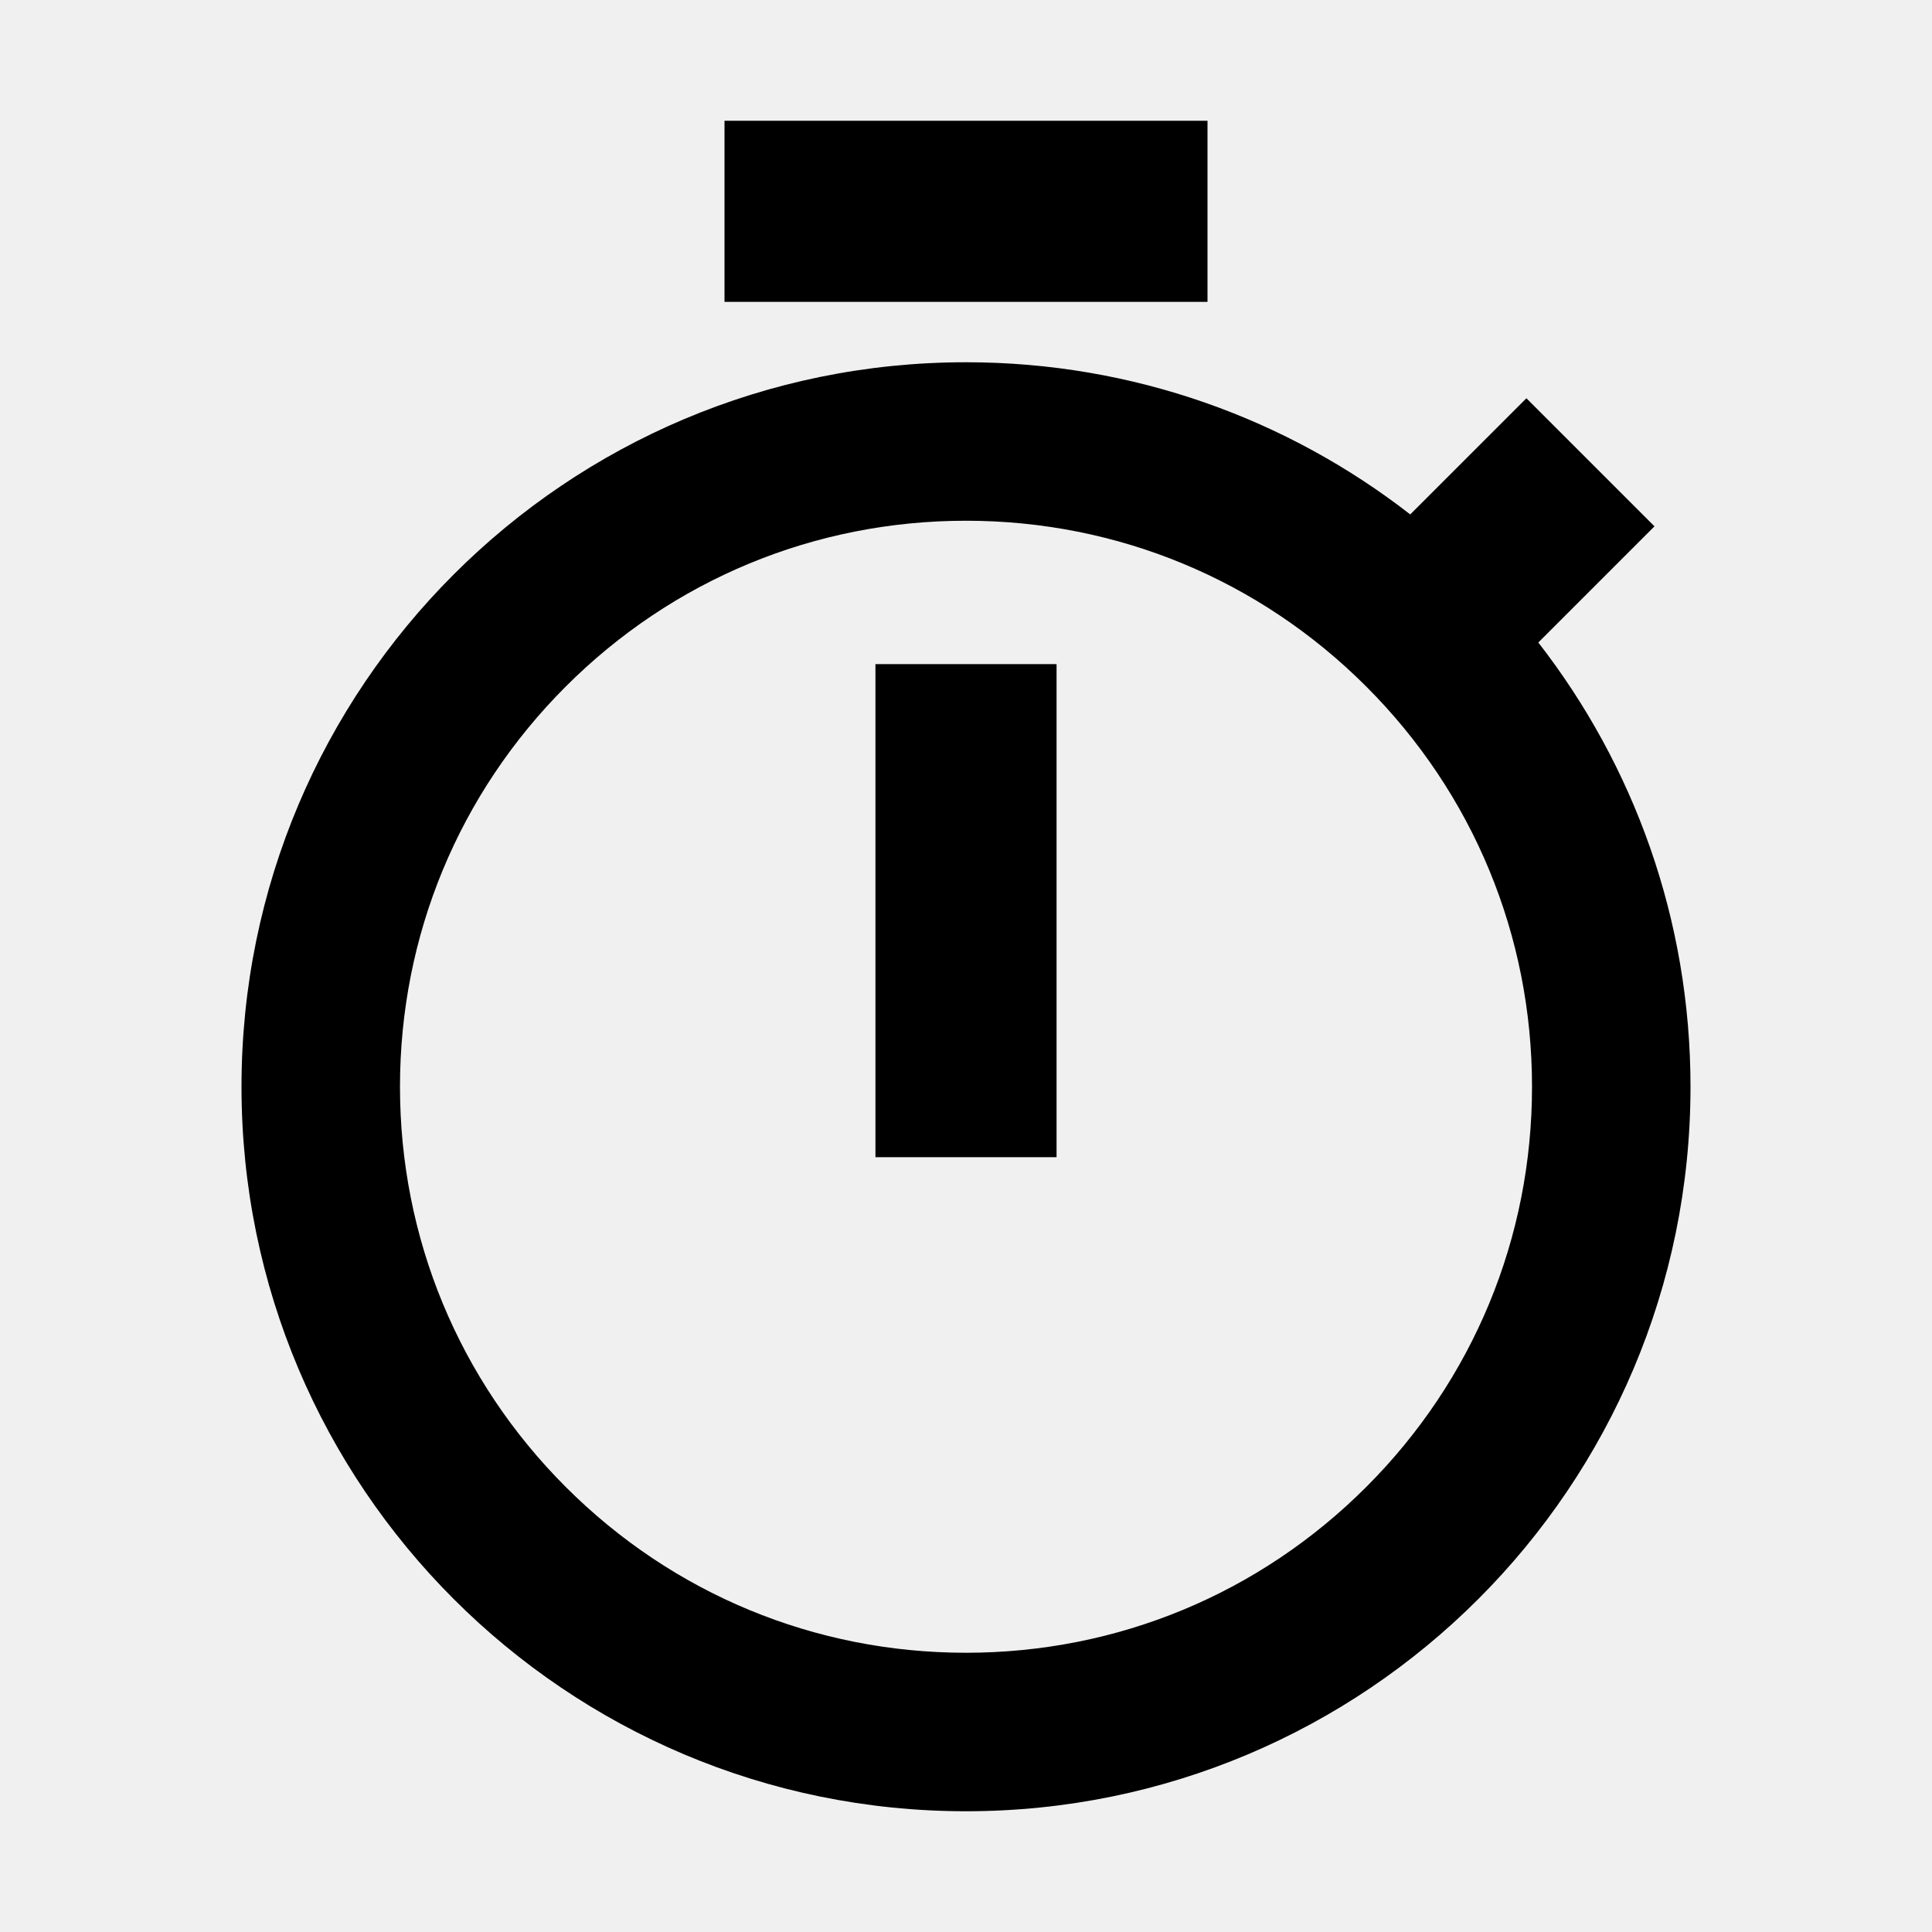
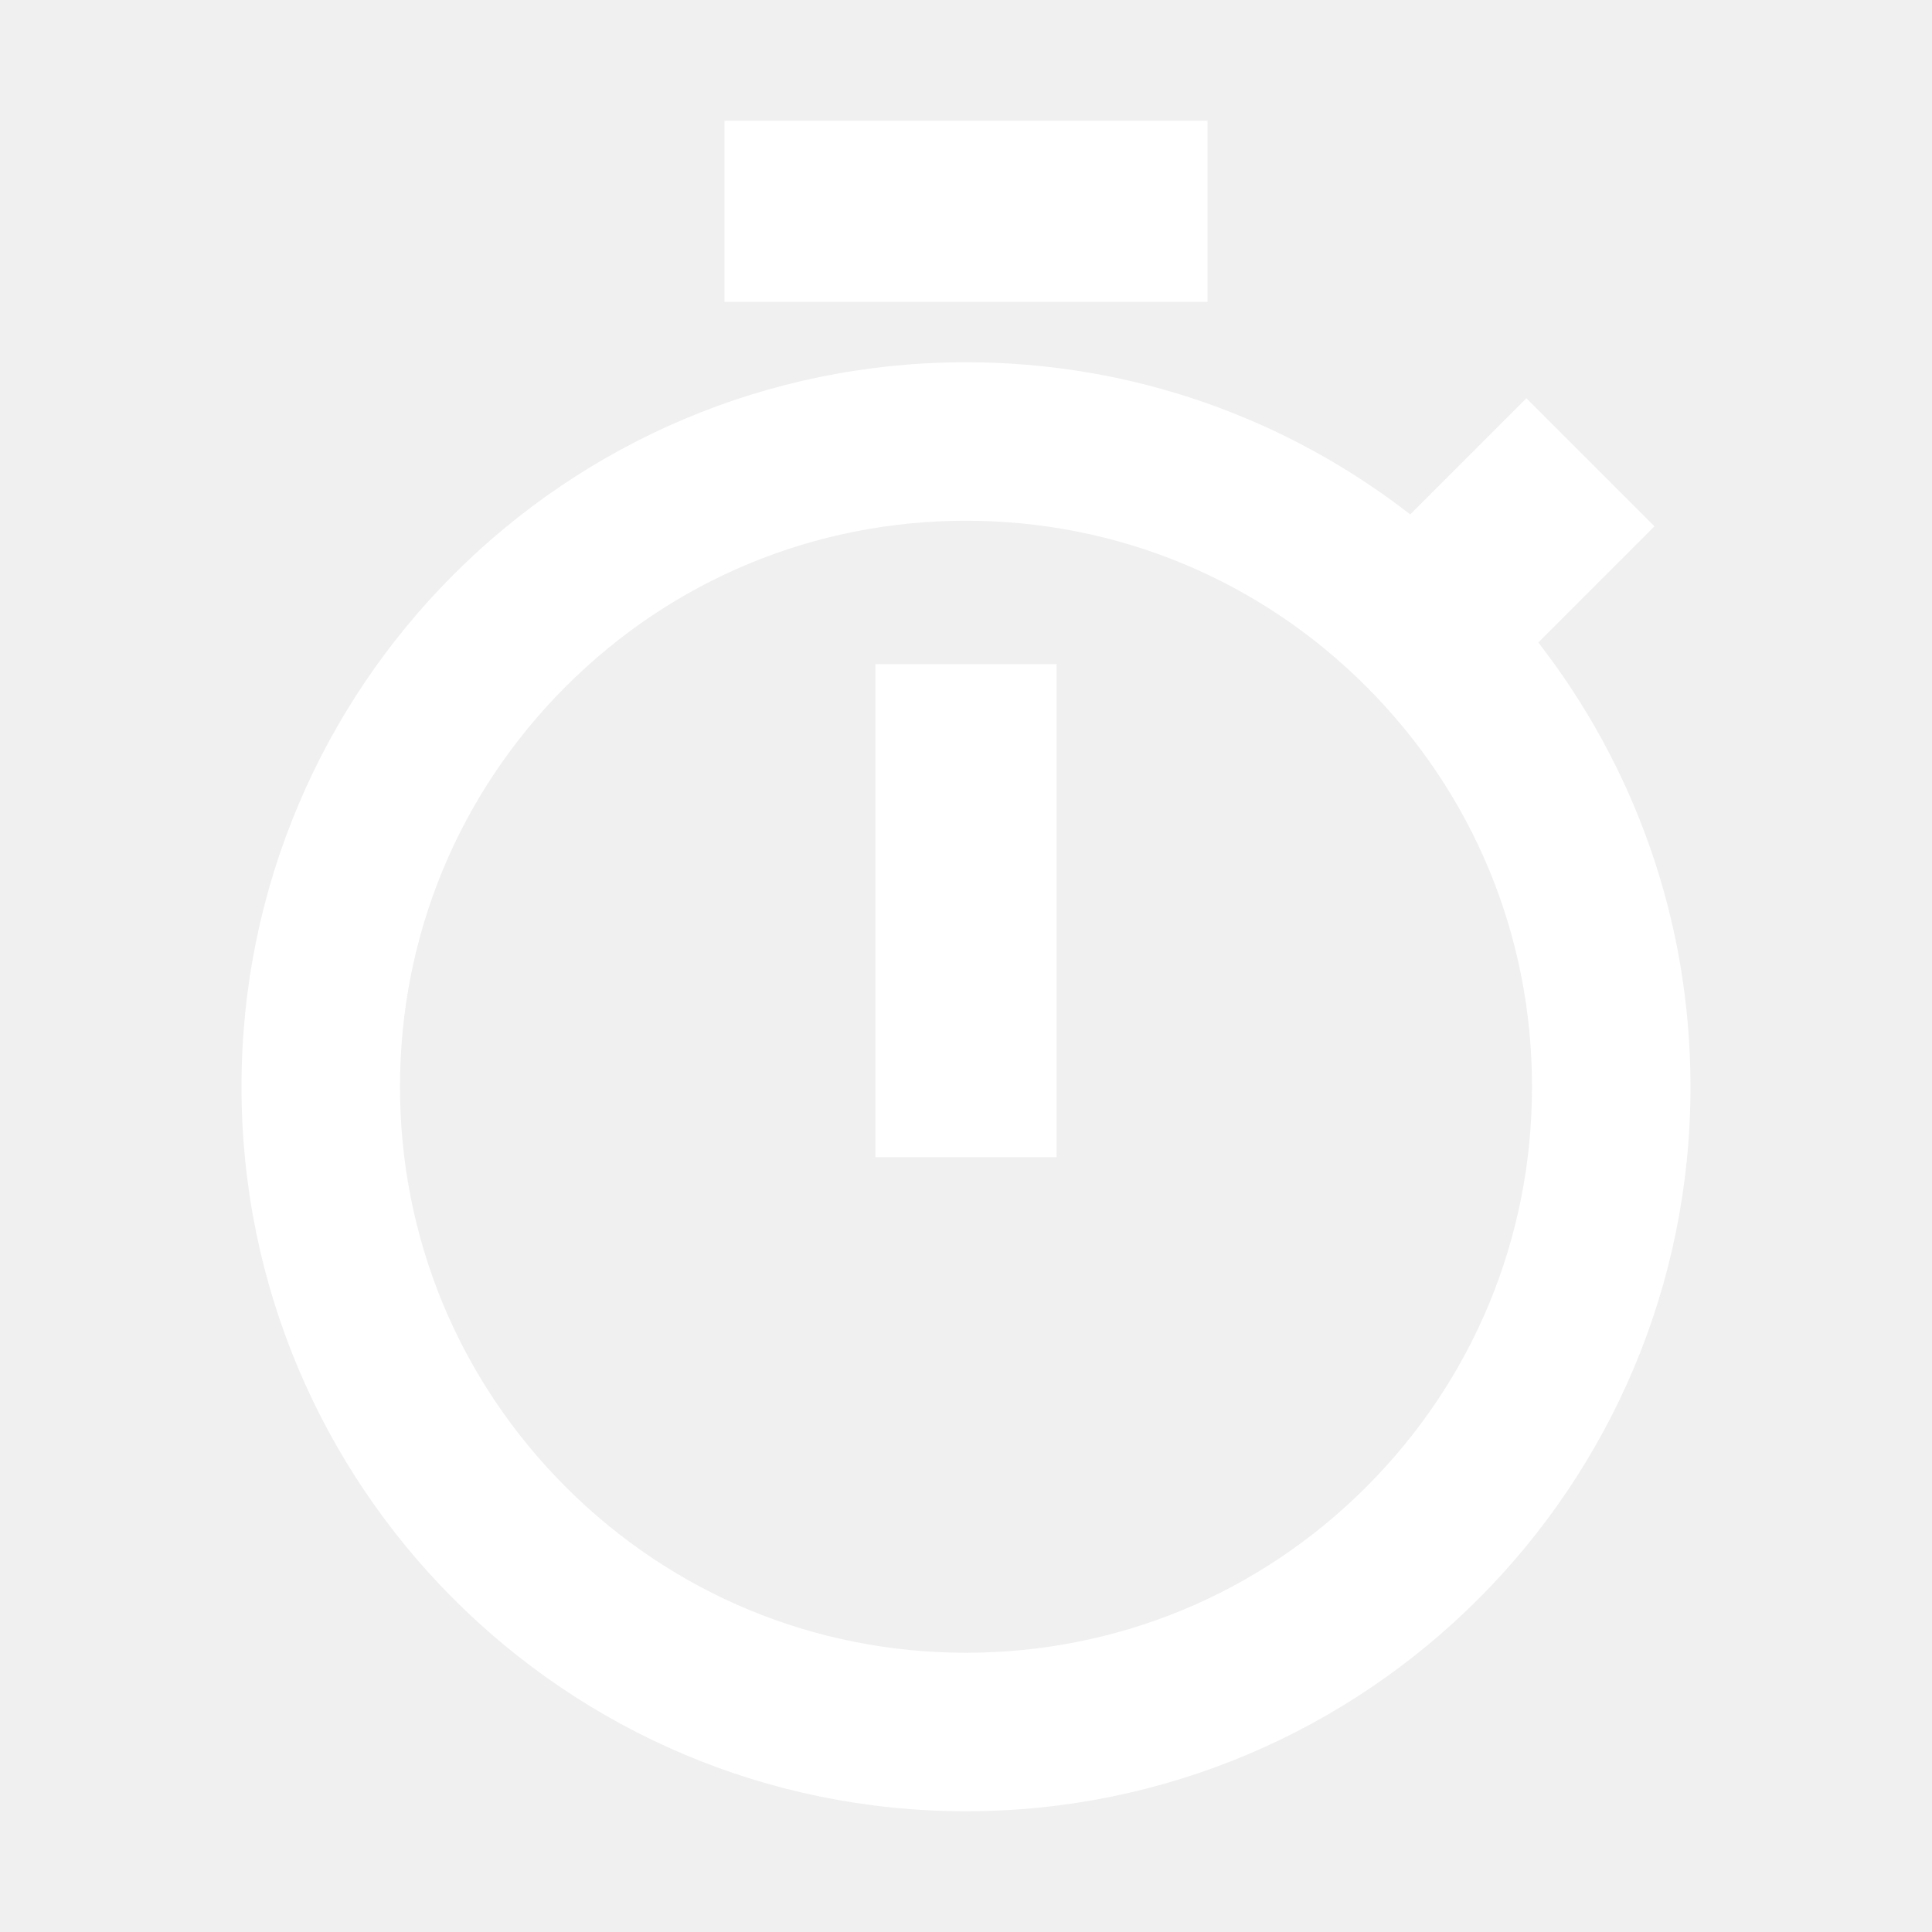
<svg xmlns="http://www.w3.org/2000/svg" viewBox="0 0 512 512">
-   <path d="M232 306.667h48V176h-48v130.667z" />
-   <path d="M407.67 170.271l30.786-30.786-33.942-33.941-30.785 30.786C341.217 111.057 300.369 96 256 96 149.961 96 64 181.961 64 288s85.961 192 192 192 192-85.961 192-192c0-44.369-15.057-85.217-40.33-117.729zm-45.604 223.795C333.734 422.398 296.066 438 256 438s-77.735-15.602-106.066-43.934C121.602 365.735 106 328.066 106 288s15.602-77.735 43.934-106.066C178.265 153.602 215.934 138 256 138s77.734 15.602 106.066 43.934C390.398 210.265 406 247.934 406 288s-15.602 77.735-43.934 106.066zM192 32h128v48H192z" />
+   <path fill="#fff" d="M232 306.667h48V176h-48v130.667z" />
+   <path fill="#fff" d="M407.67 170.271l30.786-30.786-33.942-33.941-30.785 30.786C341.217 111.057 300.369 96 256 96 149.961 96 64 181.961 64 288s85.961 192 192 192 192-85.961 192-192c0-44.369-15.057-85.217-40.33-117.729zm-45.604 223.795C333.734 422.398 296.066 438 256 438s-77.735-15.602-106.066-43.934C121.602 365.735 106 328.066 106 288s15.602-77.735 43.934-106.066C178.265 153.602 215.934 138 256 138s77.734 15.602 106.066 43.934C390.398 210.265 406 247.934 406 288s-15.602 77.735-43.934 106.066zM192 32h128v48H192z" />
</svg>
